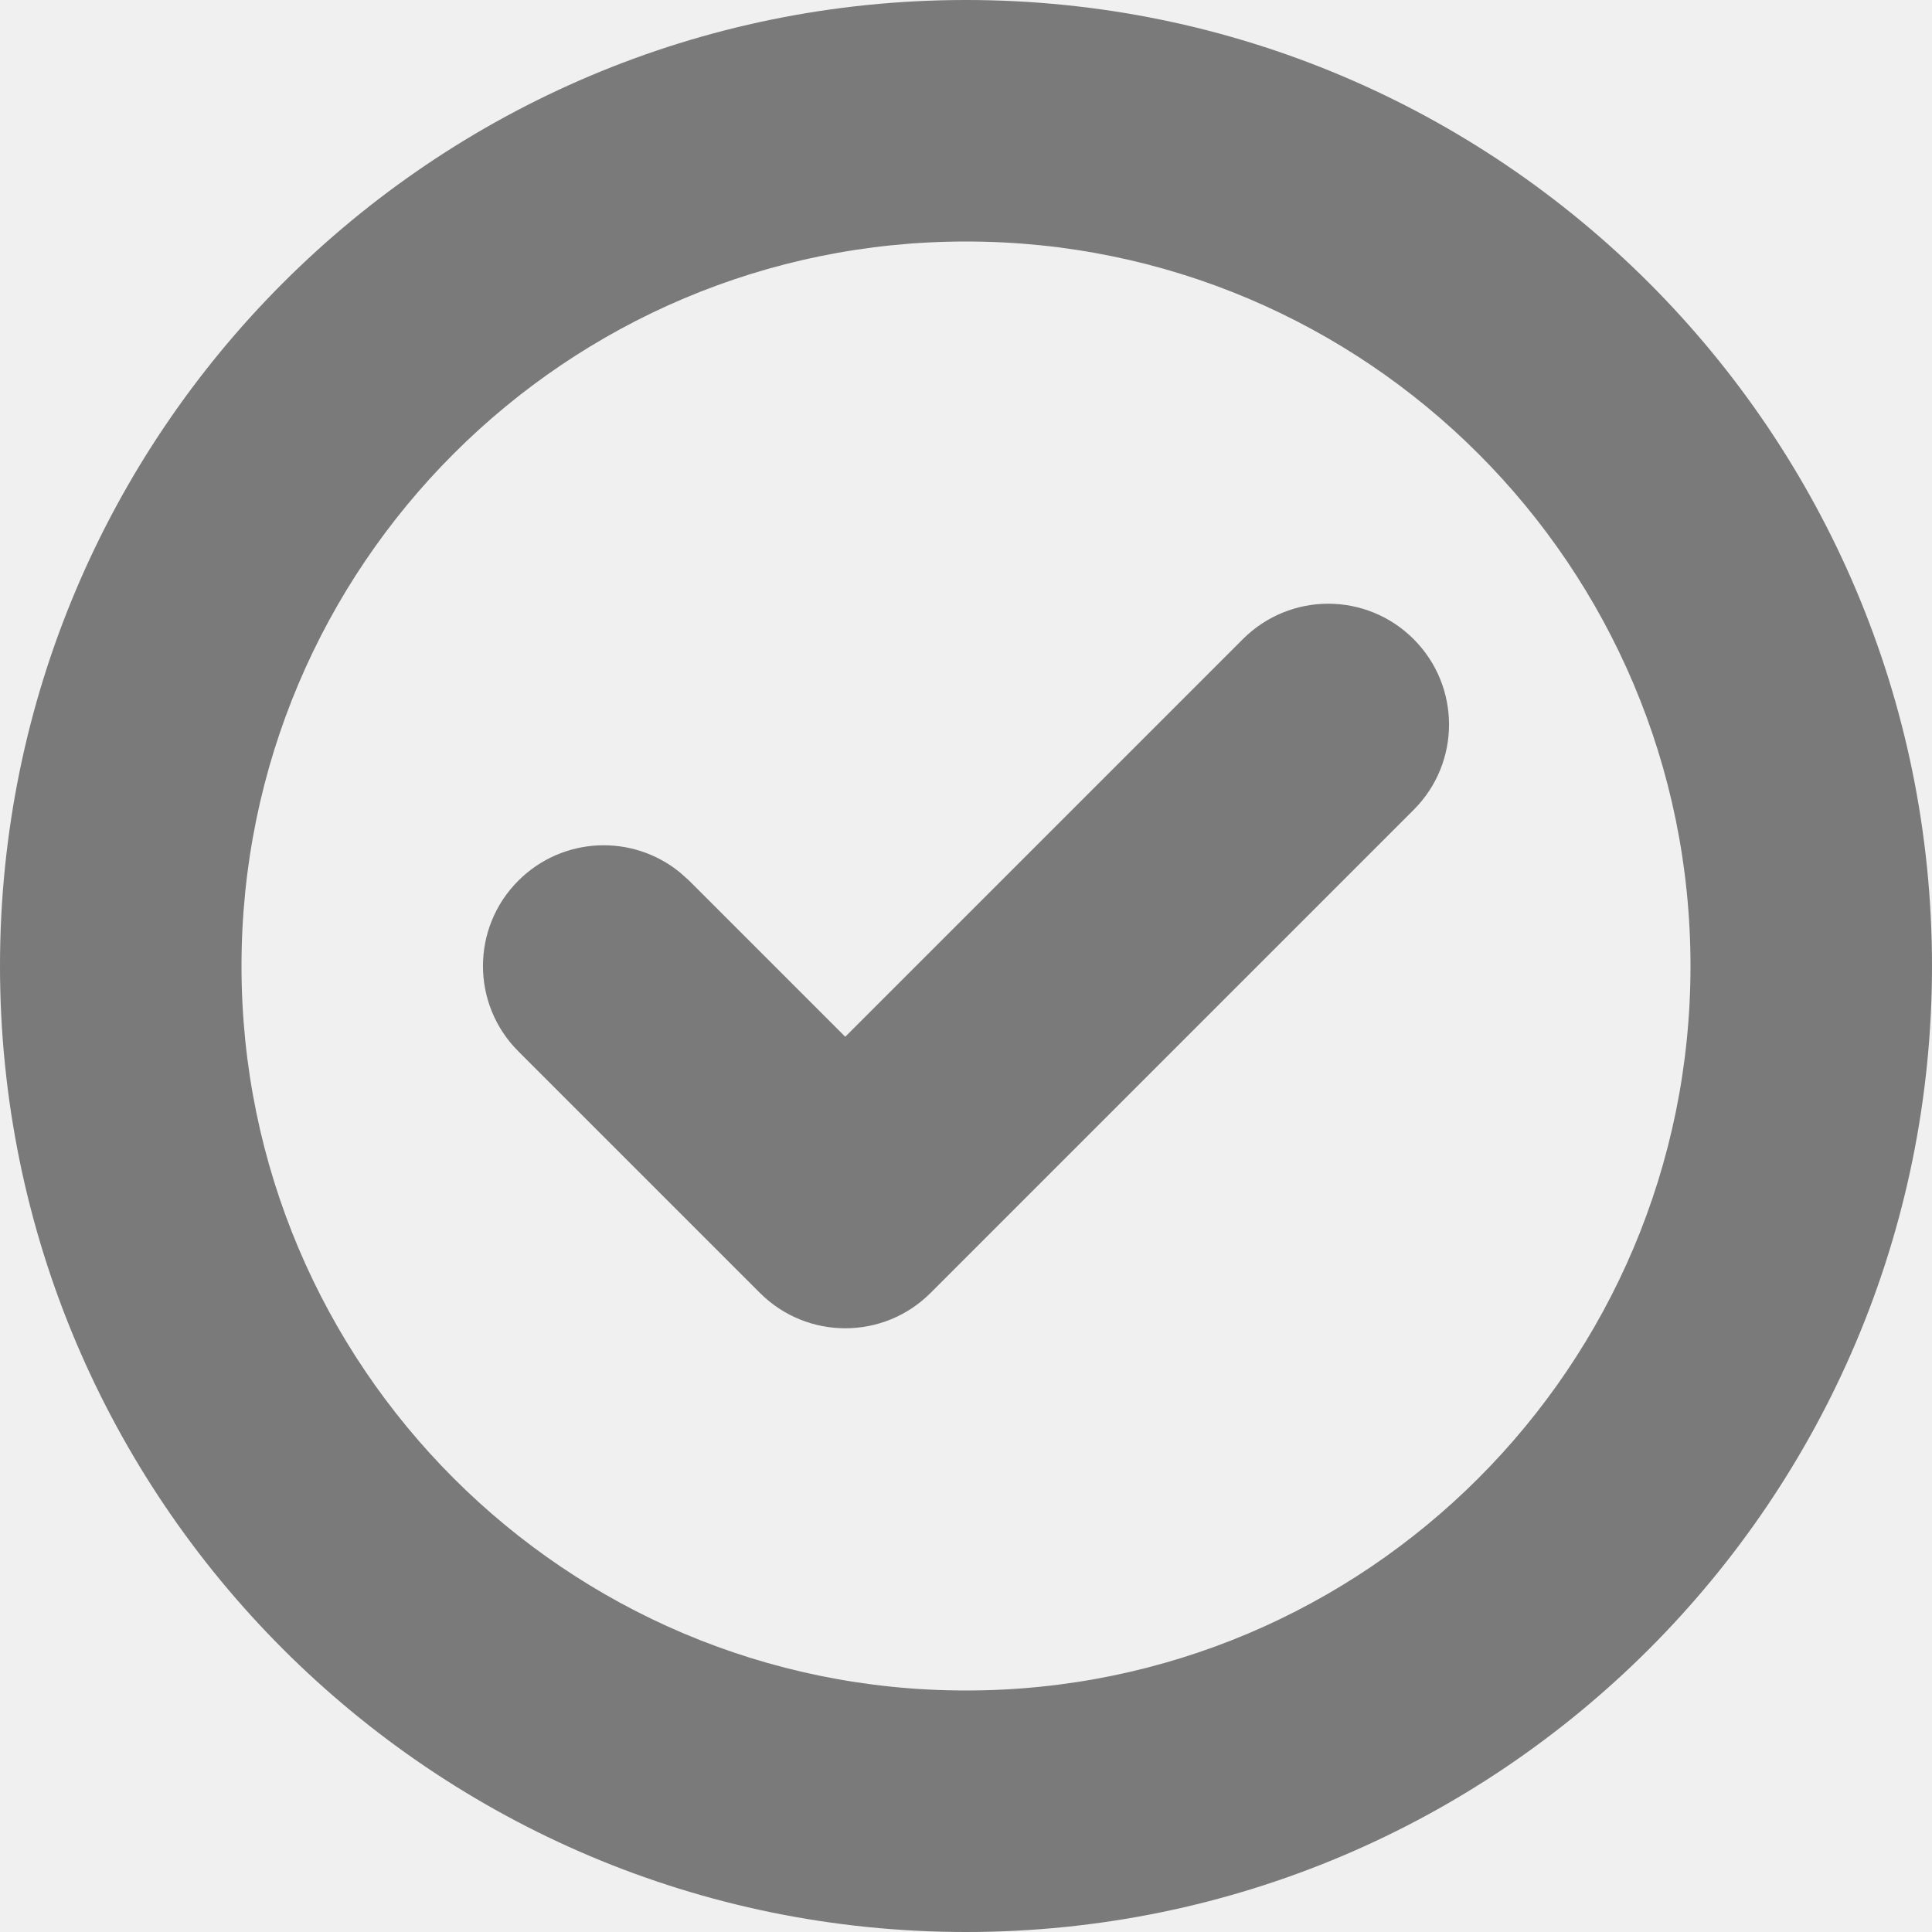
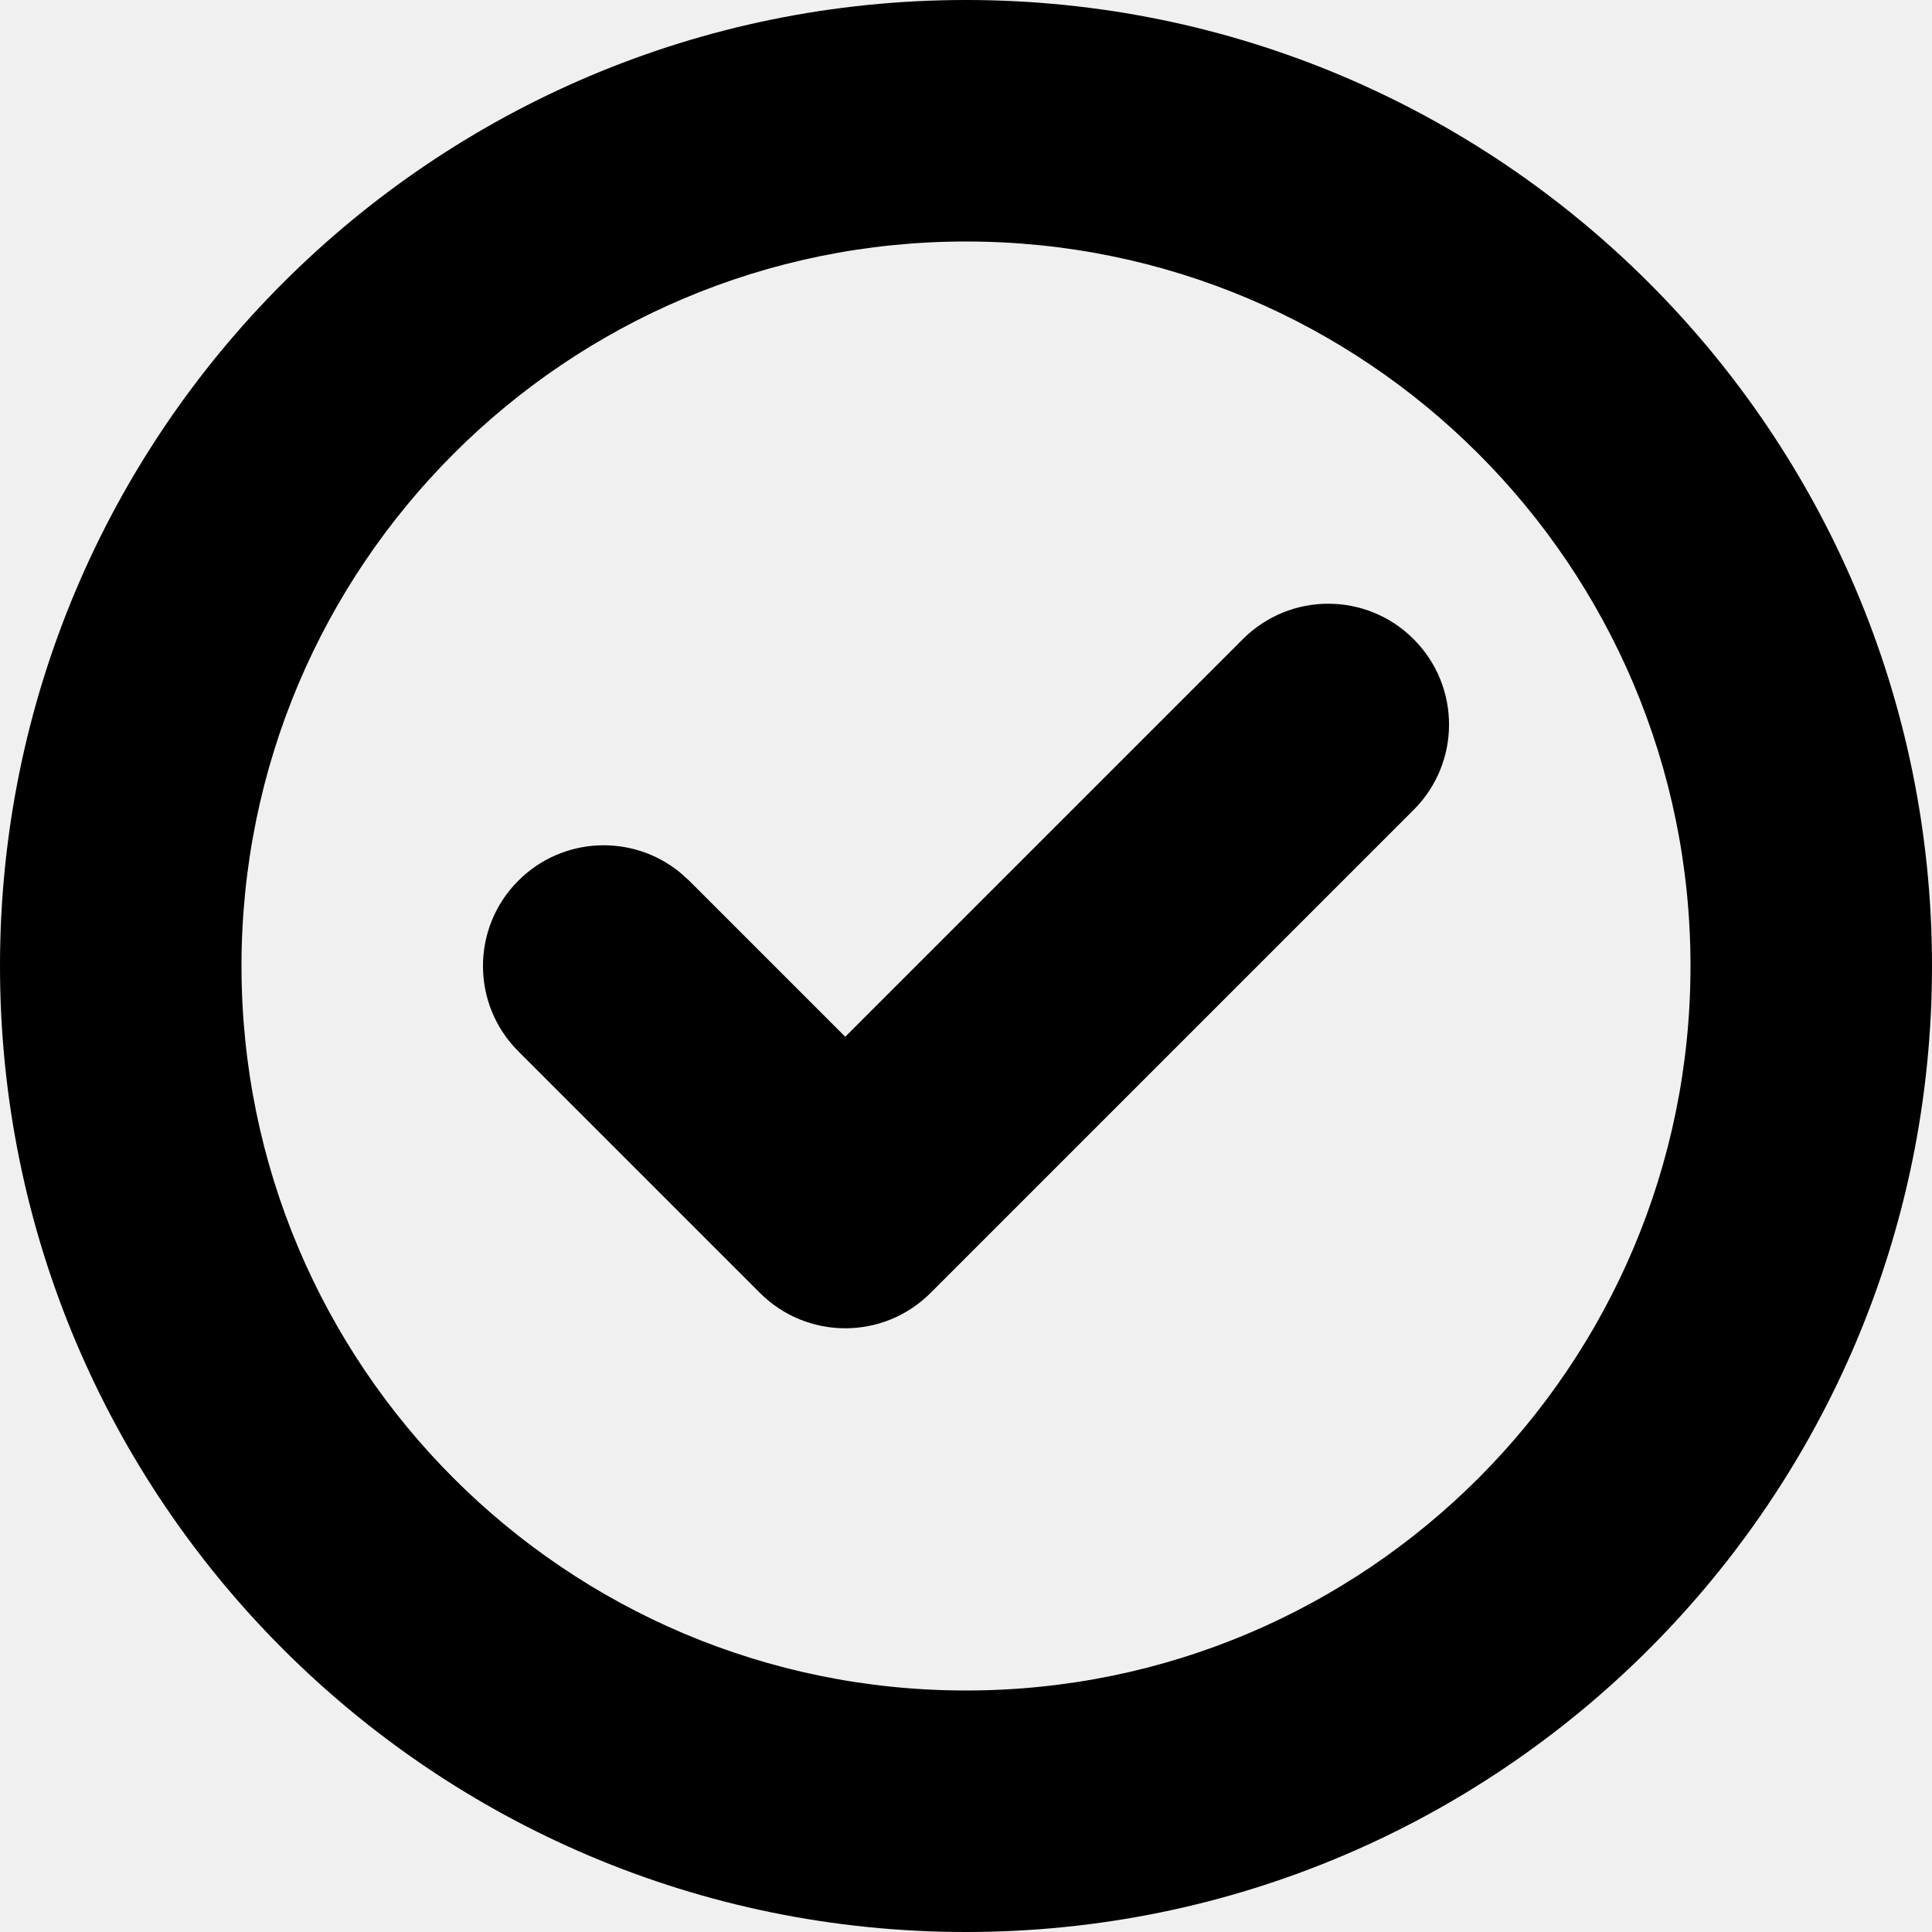
<svg xmlns="http://www.w3.org/2000/svg" width="16" height="16" viewBox="0 0 16 16" fill="none">
  <g clip-path="url(#clip0_215_114)">
-     <path d="M10.293 5.293C10.684 4.902 11.316 4.902 11.707 5.293C12.098 5.684 12.098 6.317 11.707 6.707L7.707 10.707C7.317 11.098 6.684 11.098 6.293 10.707L4.293 8.707C3.902 8.317 3.902 7.683 4.293 7.293C4.659 6.927 5.238 6.904 5.631 7.225L5.707 7.293L7 8.586L10.293 5.293Z" fill="#7A7A7A" />
-     <path fill-rule="evenodd" clip-rule="evenodd" d="M8 0C12.418 0 16 3.582 16 8C16 12.418 12.418 16 8 16C3.582 16 2.62431e-07 12.418 1.69061e-07 8C7.56913e-08 3.582 3.582 0 8 0ZM8 2C4.686 2 2 4.686 2 8C2 11.314 4.686 14 8 14C11.314 14 14 11.314 14 8C14 4.686 11.314 2 8 2Z" fill="#7A7A7A" />
+     <path d="M10.293 5.293C10.684 4.902 11.316 4.902 11.707 5.293C12.098 5.684 12.098 6.317 11.707 6.707L7.707 10.707C7.317 11.098 6.684 11.098 6.293 10.707L4.293 8.707C3.902 8.317 3.902 7.683 4.293 7.293C4.659 6.927 5.238 6.904 5.631 7.225L5.707 7.293L7 8.586L10.293 5.293Z" fill="currentColor" />
+     <path fill-rule="evenodd" clip-rule="evenodd" d="M8 0C12.418 0 16 3.582 16 8C16 12.418 12.418 16 8 16C3.582 16 2.62431e-07 12.418 1.69061e-07 8C7.56913e-08 3.582 3.582 0 8 0ZM8 2C4.686 2 2 4.686 2 8C2 11.314 4.686 14 8 14C11.314 14 14 11.314 14 8C14 4.686 11.314 2 8 2Z" fill="currentColor" />
  </g>
  <defs>
    <clipPath id="clip0_215_114">
      <rect width="16" height="16" fill="white" />
    </clipPath>
  </defs>
</svg>
